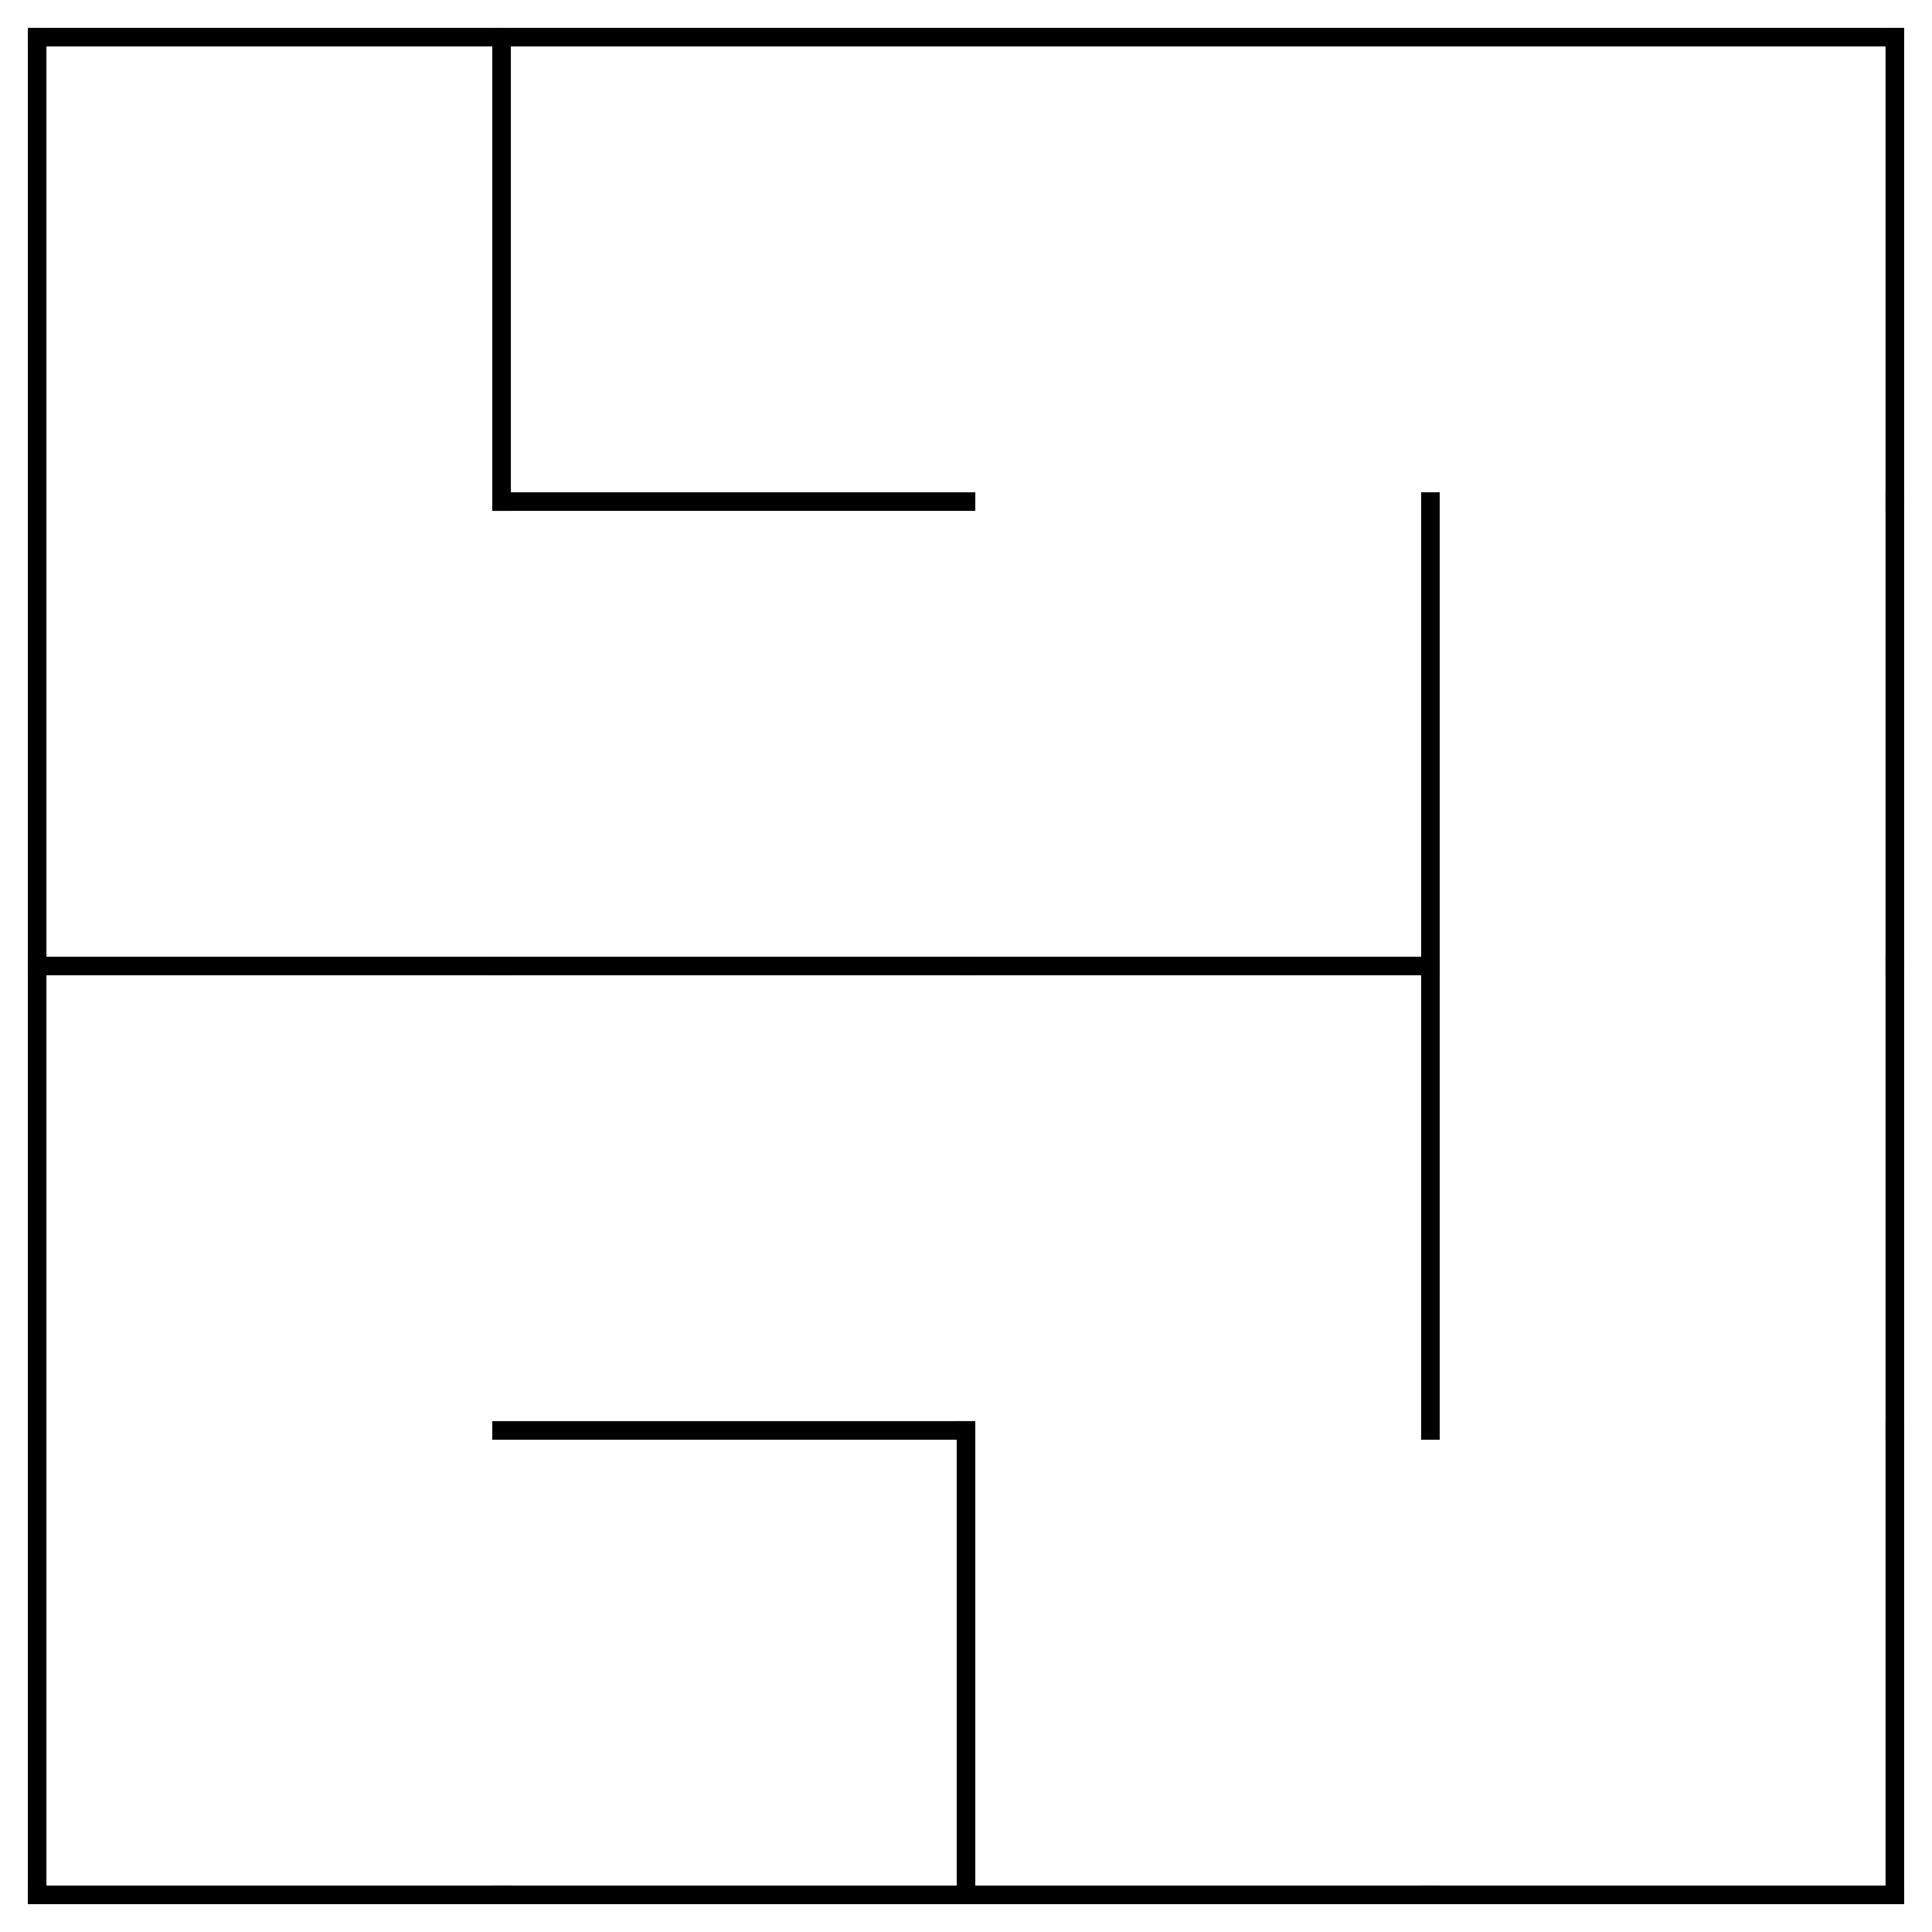
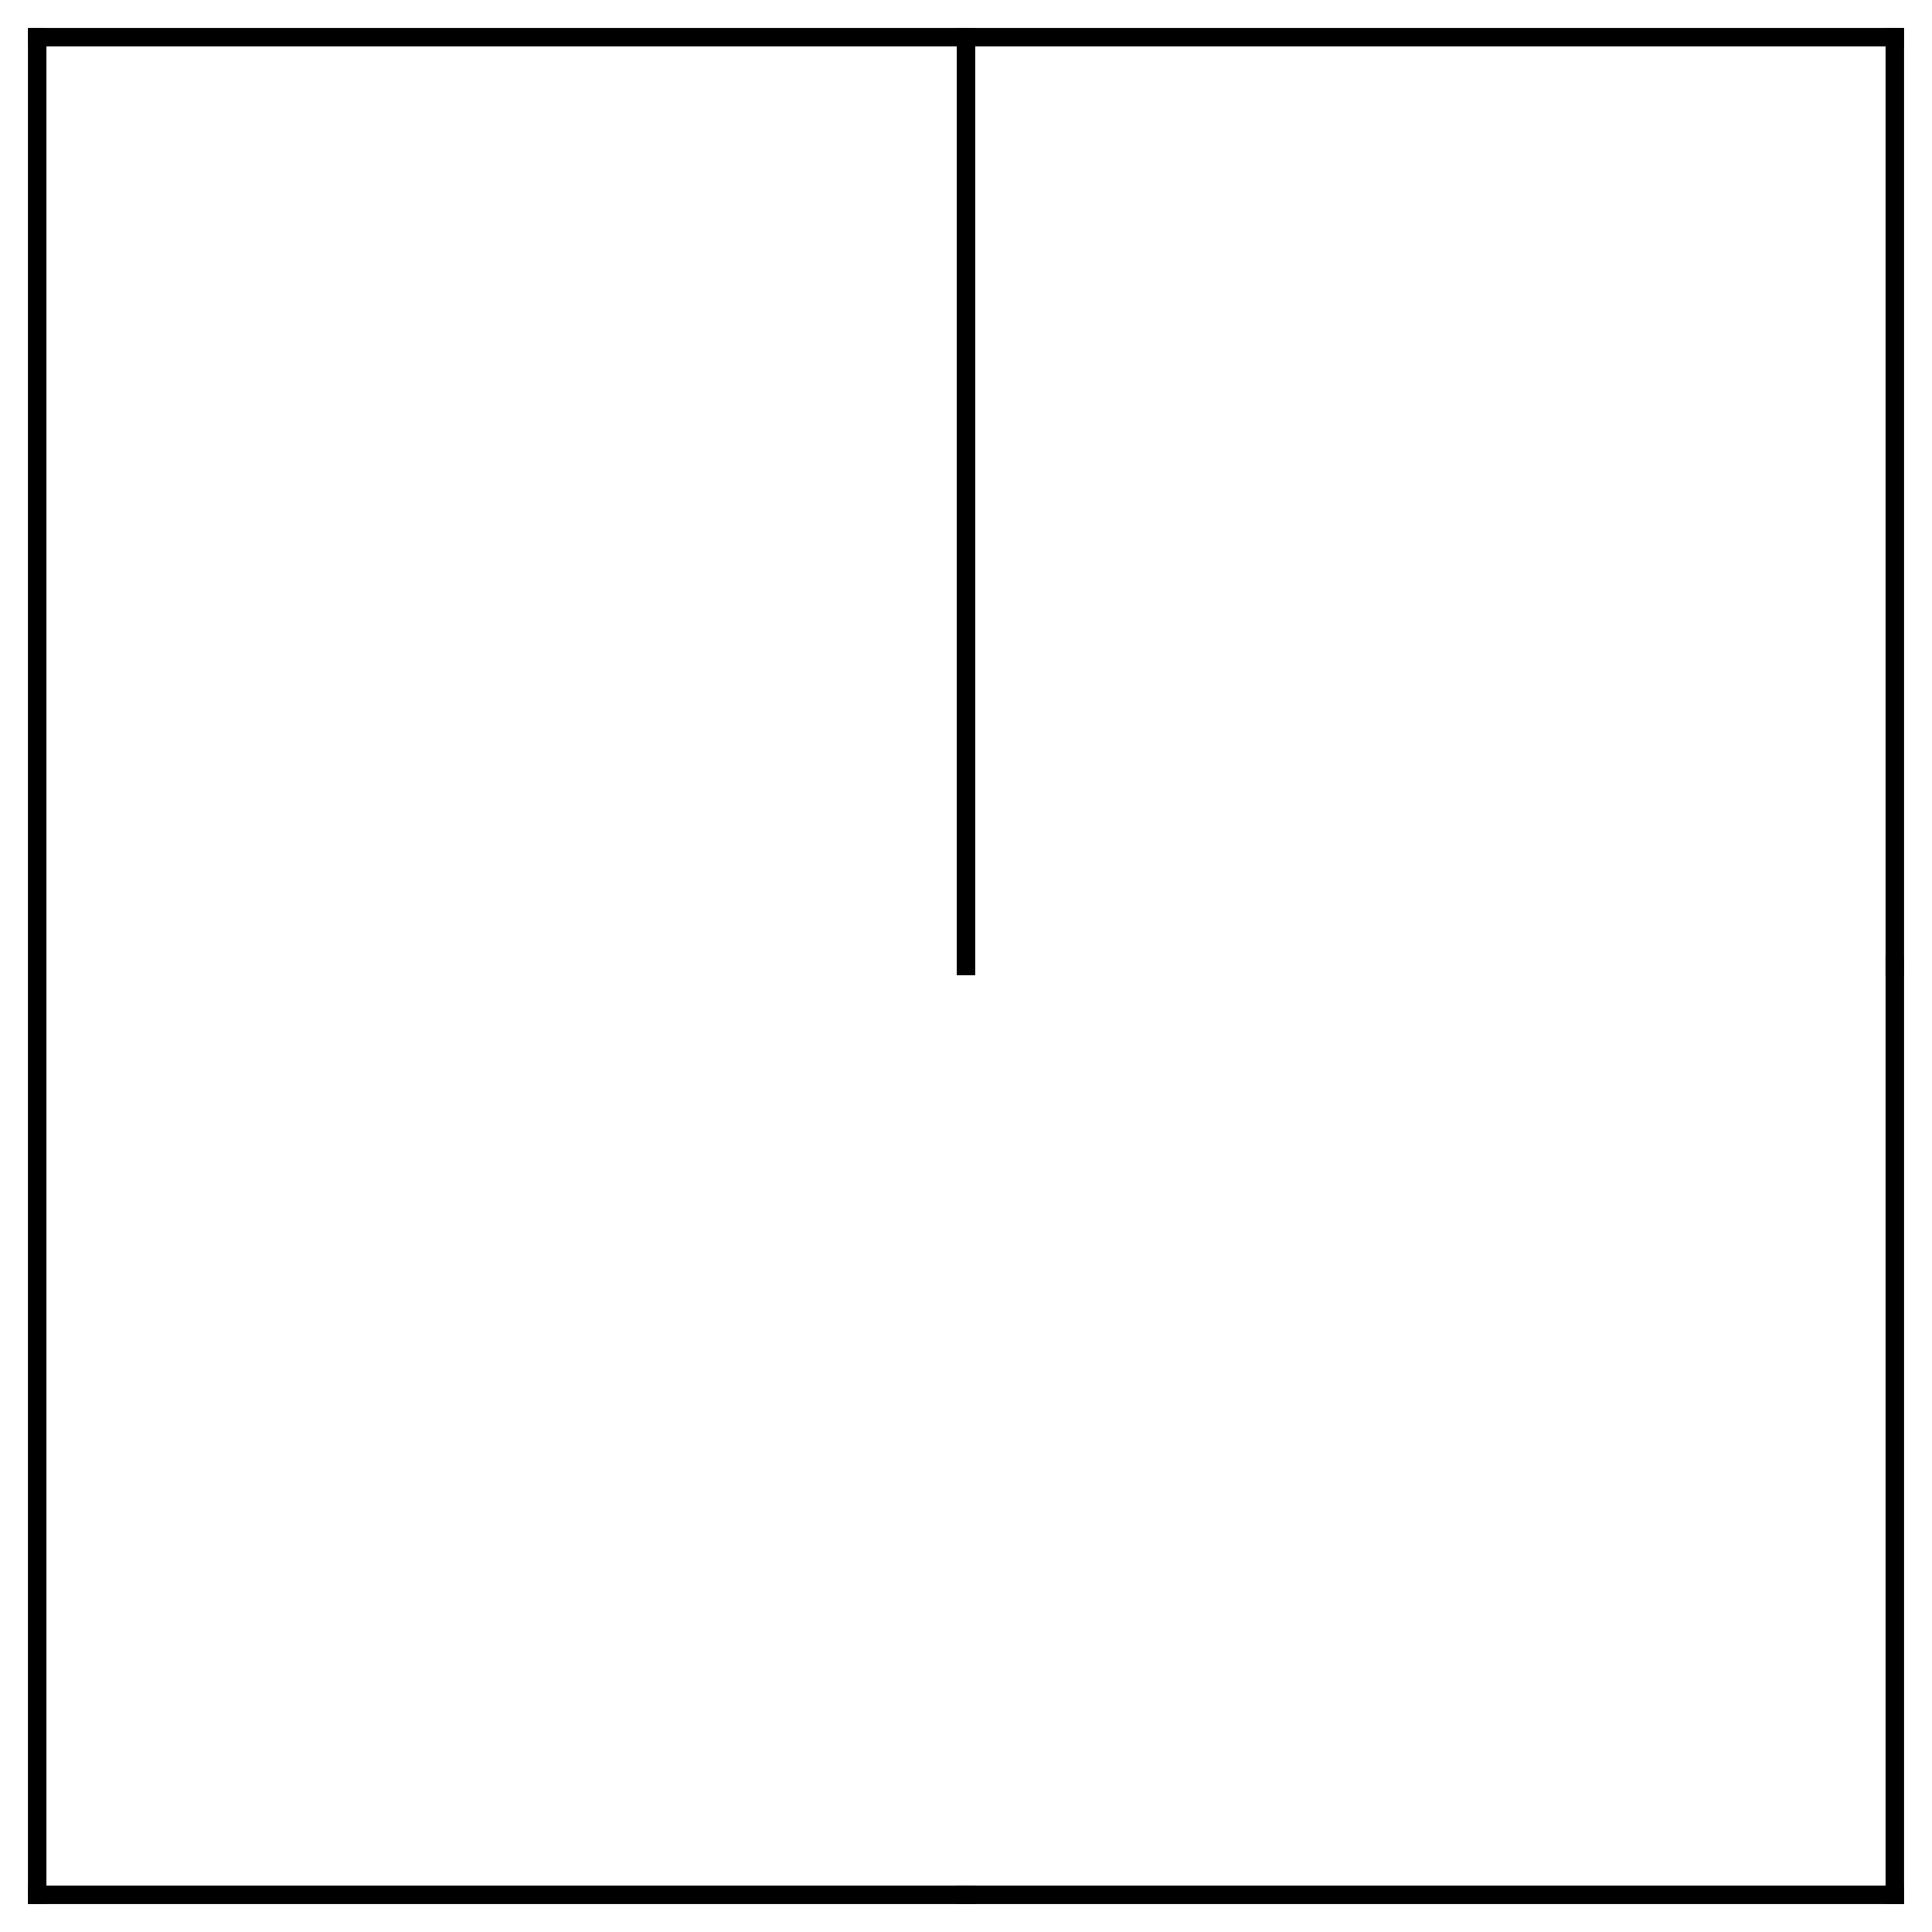
<svg xmlns="http://www.w3.org/2000/svg" width="520" height="520" viewBox="-10 -10 520 520">
  <defs>
    <style type="text/css">
line {
    stroke: #000000;
    stroke-linecap: square;
    stroke-width: 5;
}
</style>
  </defs>
-   <line x1="125.0" y1="0.0" x2="125.0" y2="125.0" />
-   <line x1="0.0" y1="250.0" x2="125.0" y2="250.0" />
-   <line x1="0.0" y1="500.0" x2="125.0" y2="500.0" />
-   <line x1="125.0" y1="125.0" x2="250.0" y2="125.0" />
-   <line x1="125.0" y1="250.0" x2="250.0" y2="250.0" />
-   <line x1="125.0" y1="375.0" x2="250.0" y2="375.0" />
-   <line x1="125.0" y1="500.0" x2="250.0" y2="500.0" />
-   <line x1="250.0" y1="375.0" x2="250.0" y2="500.0" />
-   <line x1="250.0" y1="250.0" x2="375.0" y2="250.0" />
-   <line x1="375.0" y1="125.0" x2="375.0" y2="250.0" />
-   <line x1="375.0" y1="250.0" x2="375.0" y2="375.0" />
-   <line x1="250.0" y1="500.0" x2="375.0" y2="500.0" />
-   <line x1="500.0" y1="0.0" x2="500.0" y2="125.0" />
-   <line x1="500.0" y1="125.0" x2="500.0" y2="250.0" />
-   <line x1="500.0" y1="250.0" x2="500.0" y2="375.0" />
-   <line x1="375.0" y1="500.0" x2="500.0" y2="500.0" />
-   <line x1="500.0" y1="375.0" x2="500.0" y2="500.0" />
+   <line x1="250.0" y1="0.0" x2="250.0" y2="250.0" />
+   <line x1="0.0" y1="500.0" x2="250.0" y2="500.0" />
+   <line x1="500.0" y1="0.0" x2="500.0" y2="250.0" />
+   <line x1="250.0" y1="500.0" x2="500.0" y2="500.0" />
+   <line x1="500.0" y1="250.0" x2="500.0" y2="500.0" />
  <line x1="0" y1="0" x2="500" y2="0" />
  <line x1="0" y1="0" x2="0" y2="500" />
</svg>
